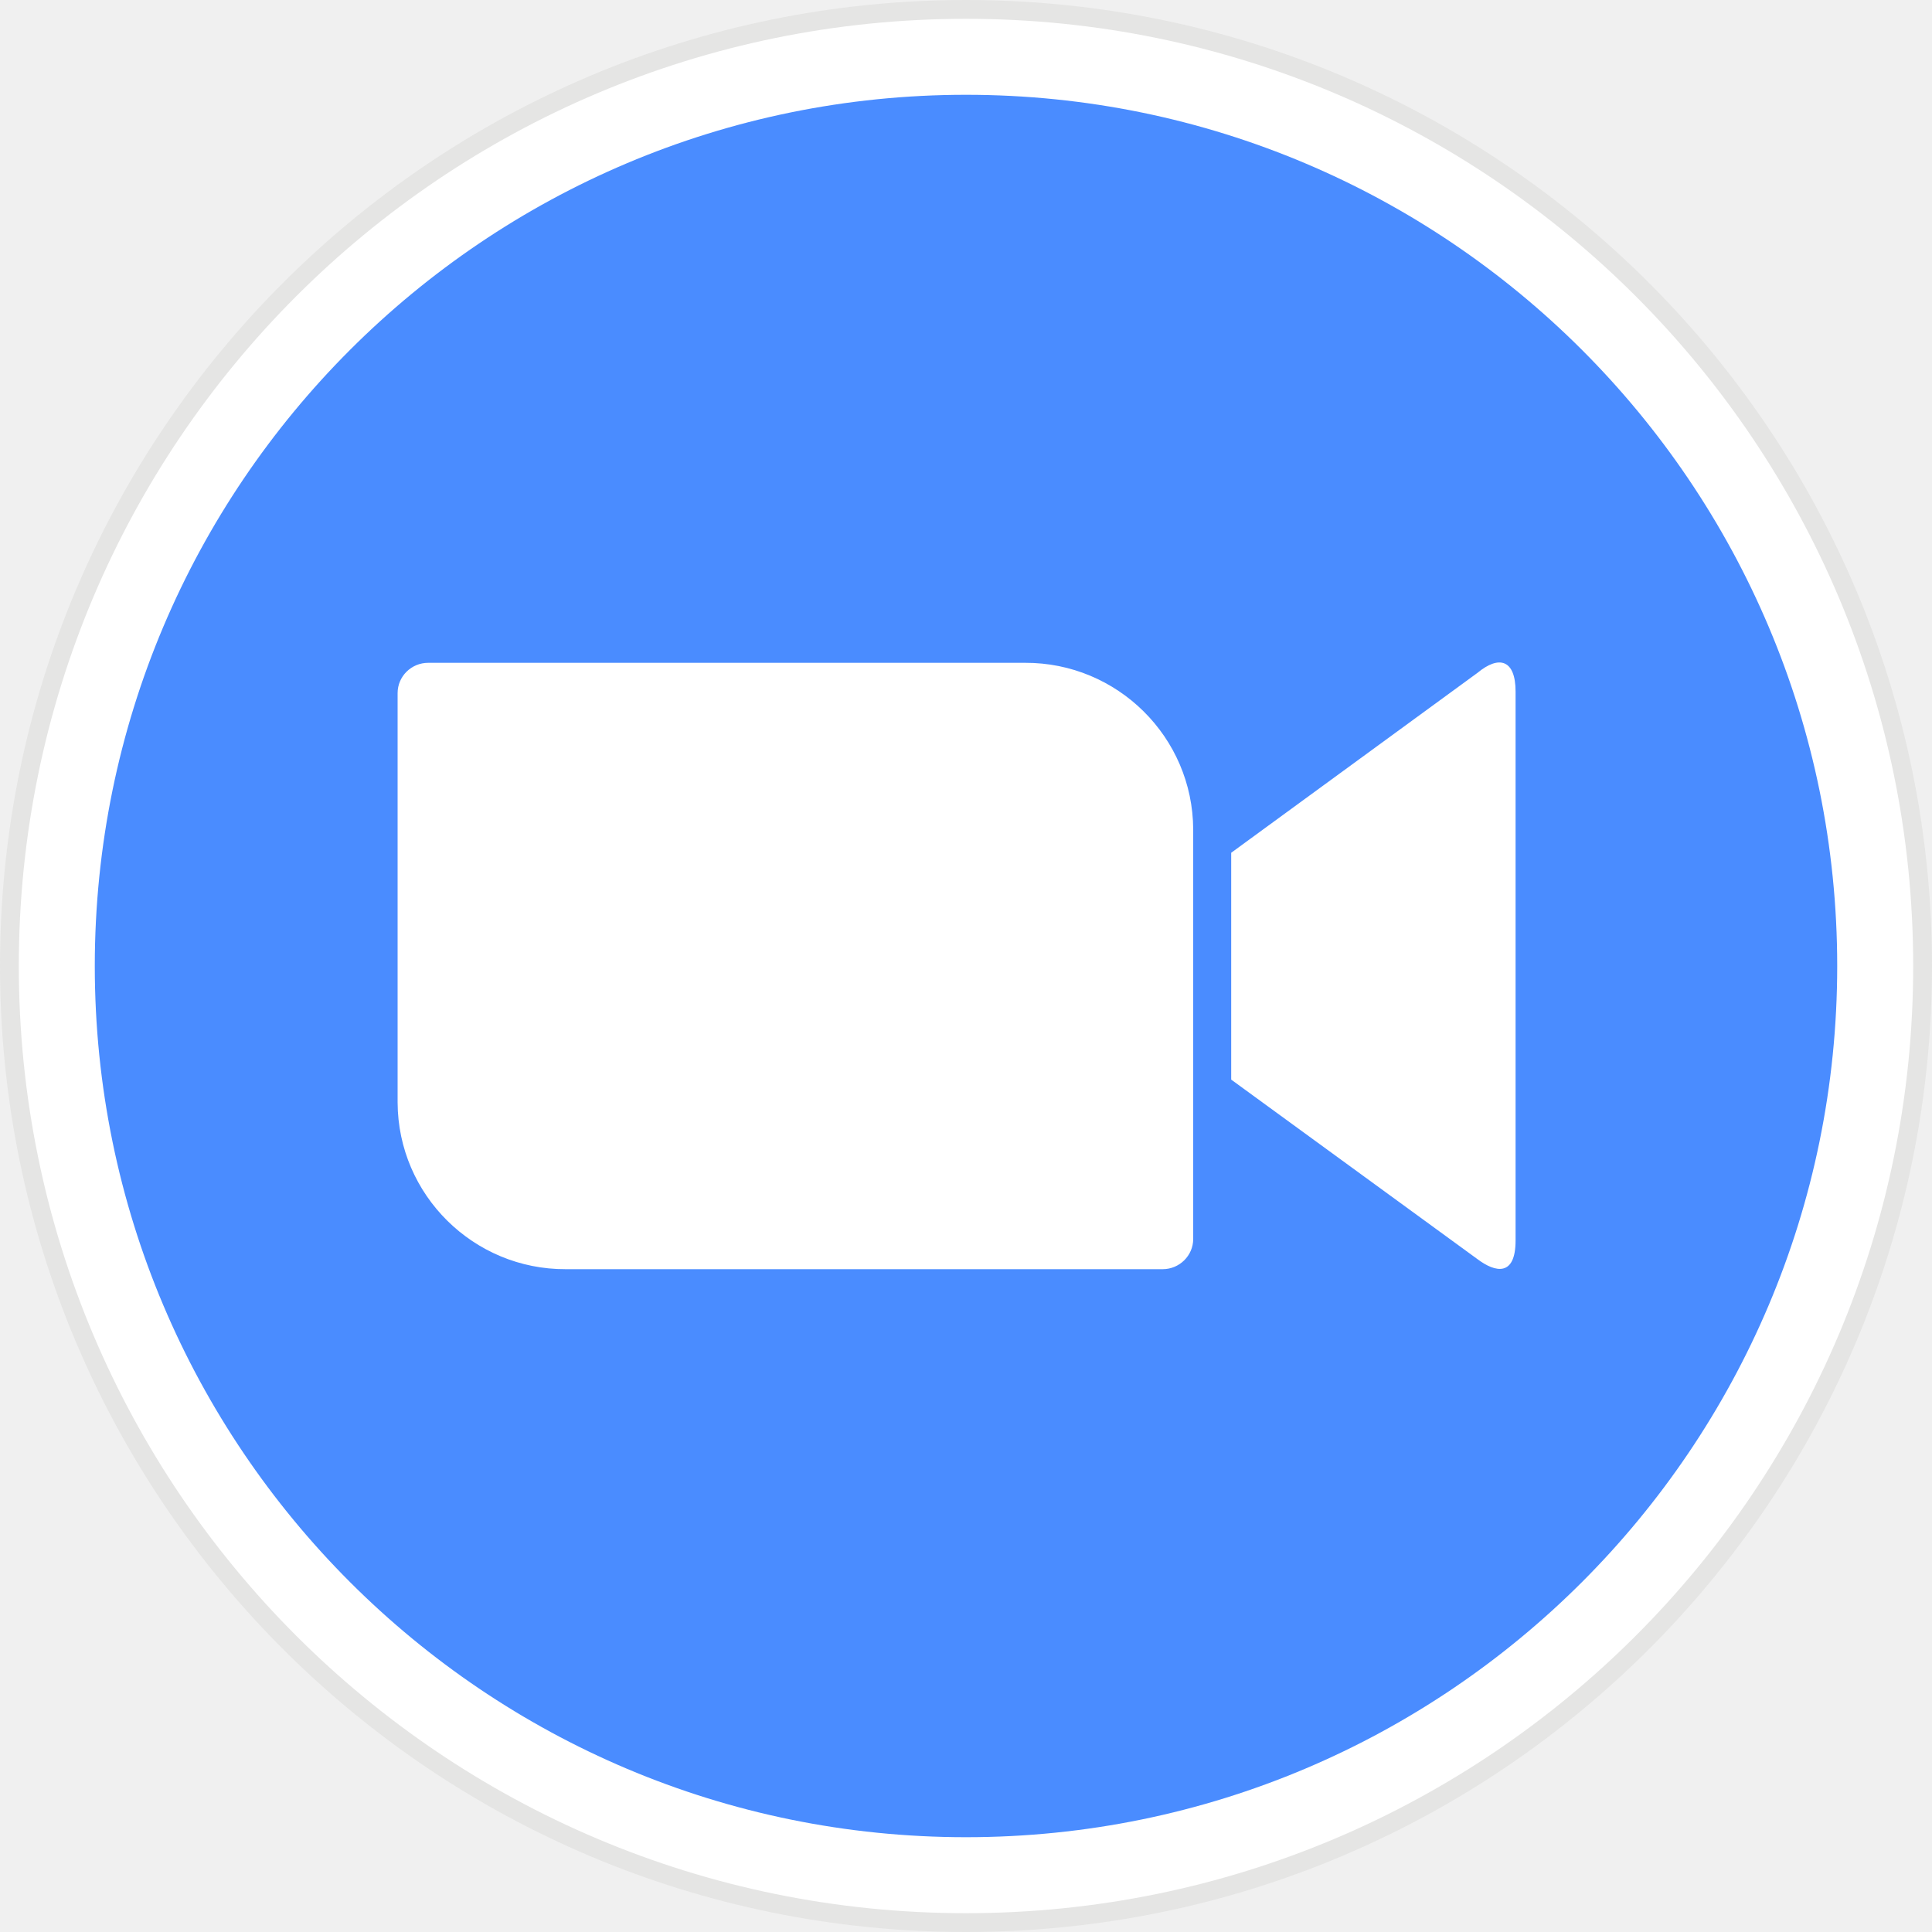
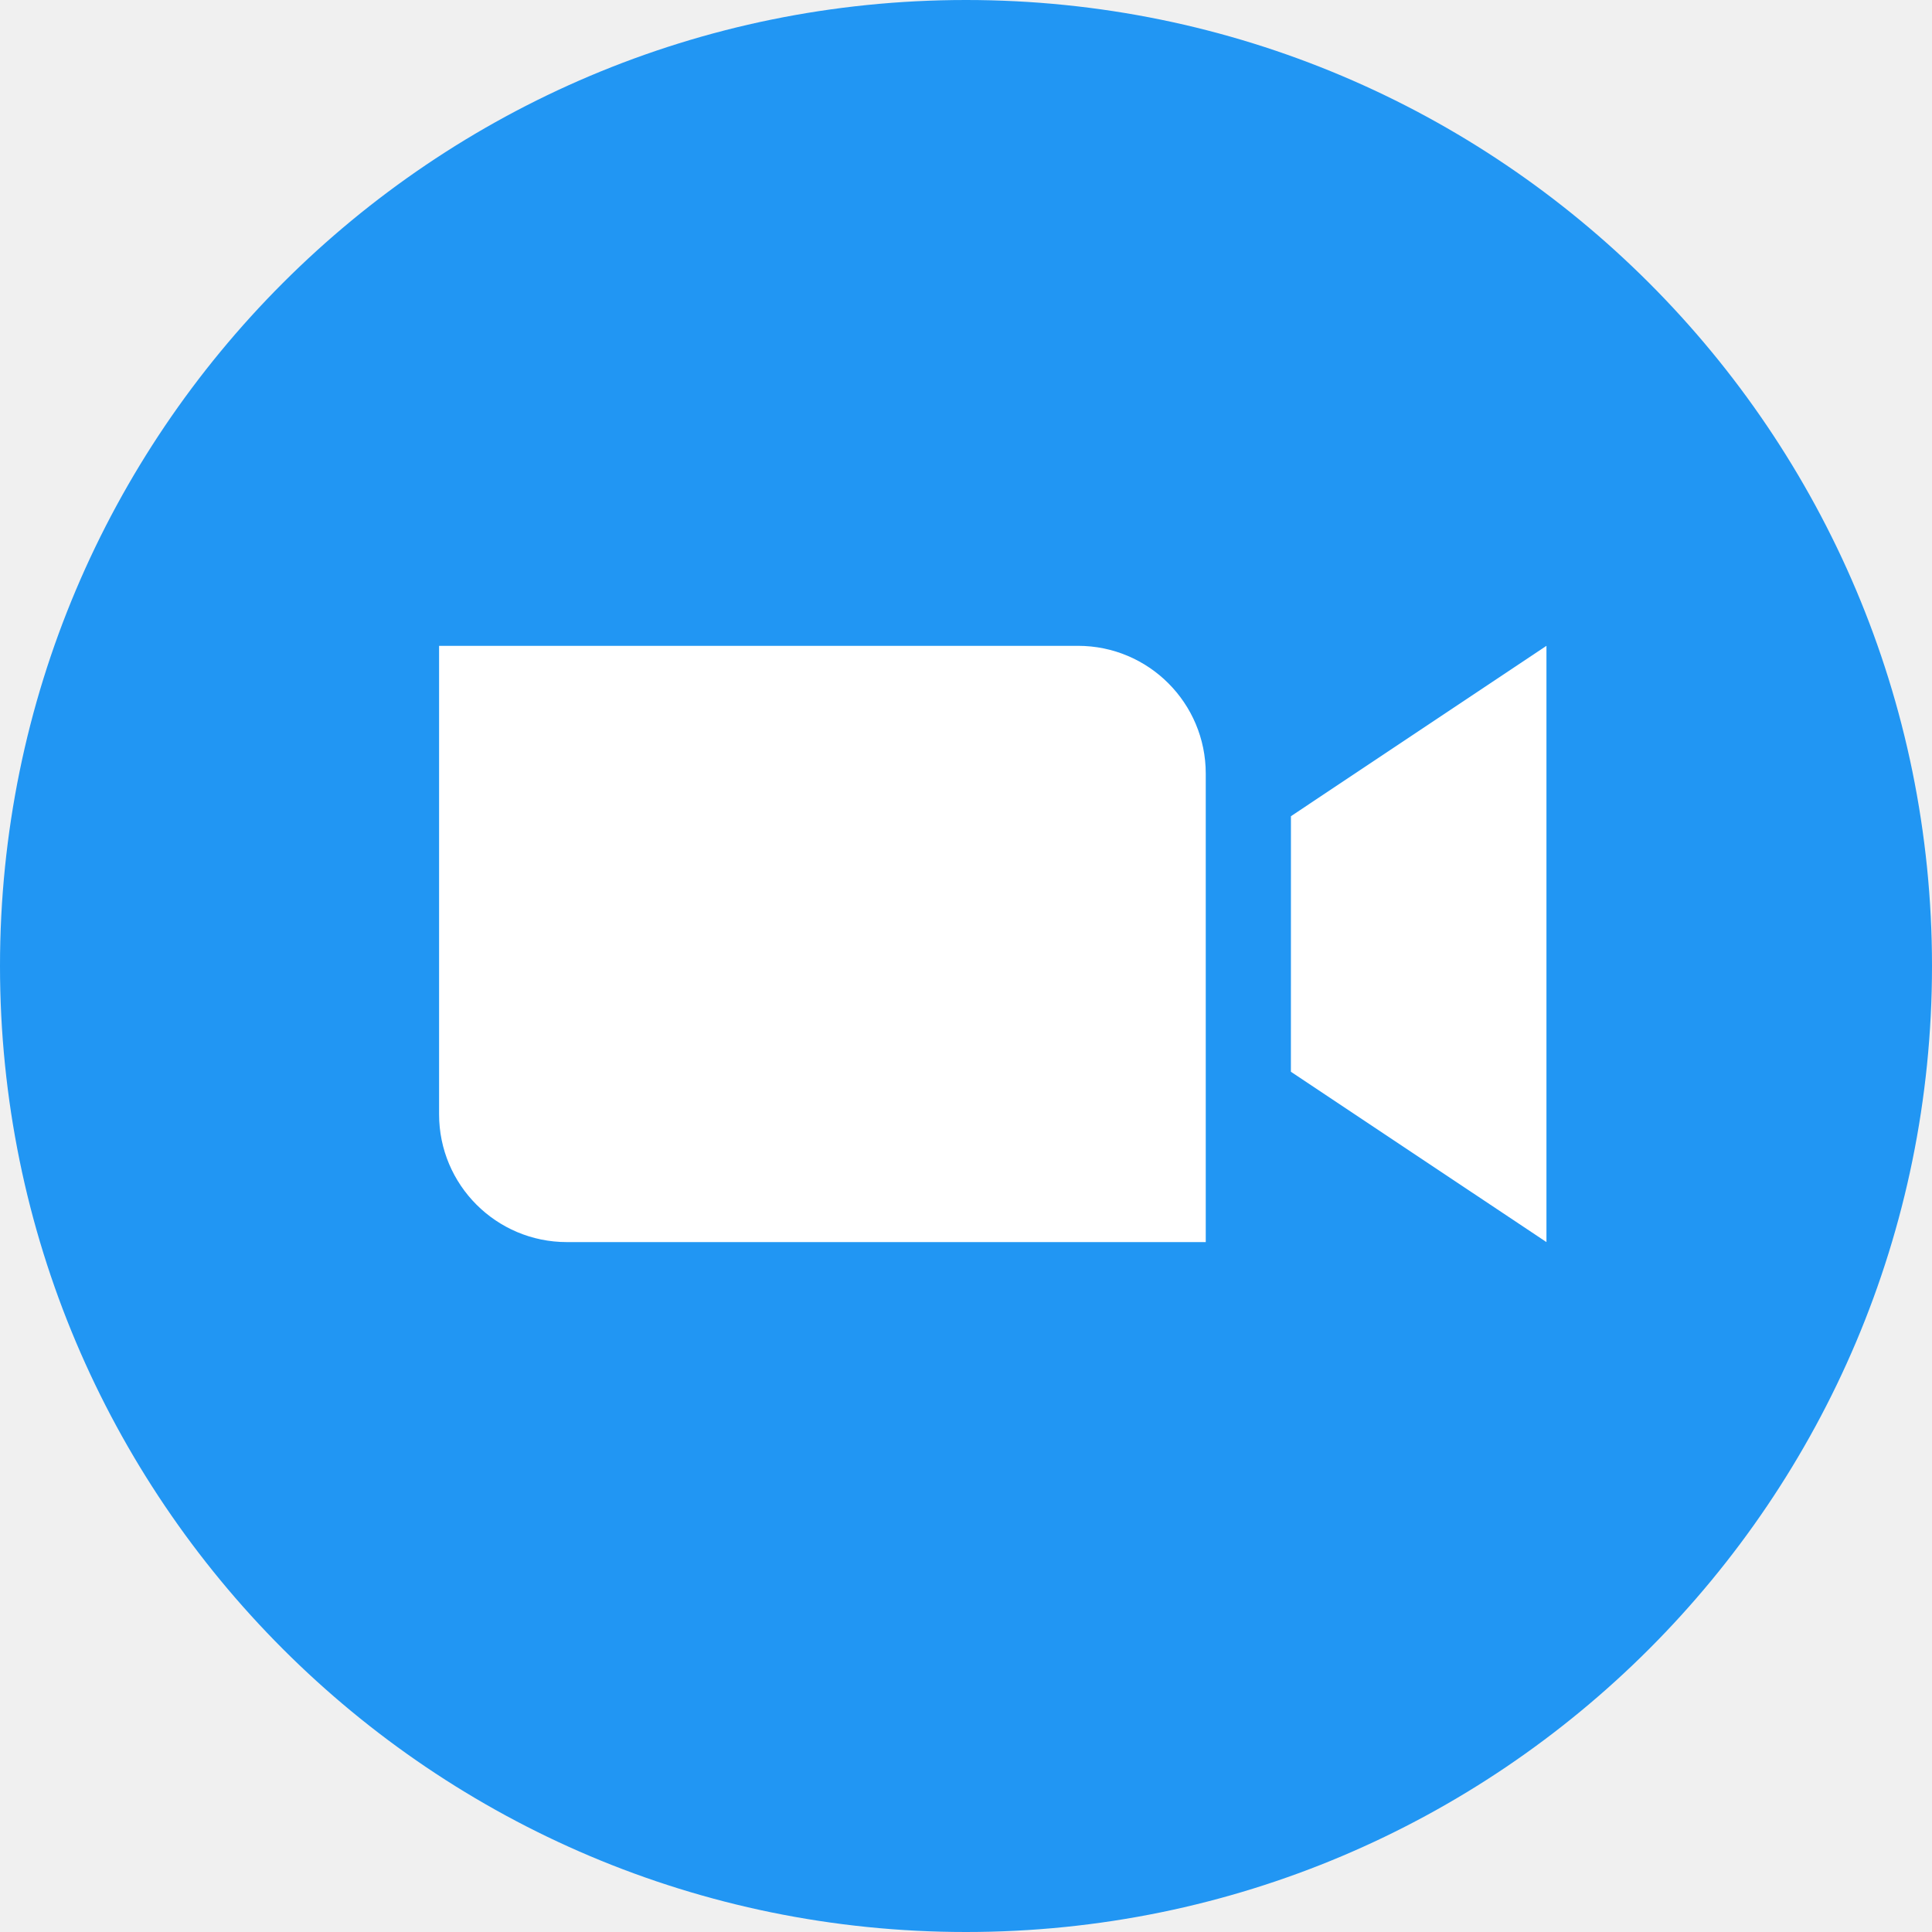
- <svg xmlns="http://www.w3.org/2000/svg" xmlns:xlink="http://www.w3.org/1999/xlink" version="1.1" id="Layer_1" x="0px" y="0px" viewBox="0 0 523.8 523.8" xml:space="preserve" width="523.8" height="523.8">
-   <defs id="defs55" />
-   <style type="text/css" id="style2">
- 	.st0{clip-path:url(#SVGID_2_);}
- 	.st1{fill:#E5E5E4;}
- 	.st2{clip-path:url(#SVGID_4_);}
- 	.st3{fill:#FFFFFF;}
- 	.st4{clip-path:url(#SVGID_6_);}
- 	.st5{fill:#4A8CFF;}
- 	.st6{clip-path:url(#SVGID_8_);}
- </style>
-   <g id="g14" transform="translate(657.8,231.8)">
-     <defs id="defs5">
-       <circle id="SVGID_1_" cx="-395.9" cy="30.1" r="261.9" />
-     </defs>
-     <clipPath id="SVGID_2_">
-       <use xlink:href="#SVGID_1_" style="overflow:visible" id="use7" x="0" y="0" width="100%" height="100%" />
-     </clipPath>
-     <g class="st0" clip-path="url(#SVGID_2_)" id="g12">
-       <path class="st1" d="m -670.7,-244.7 h 549.5 v 549.5 h -549.5 z" id="path10" />
-     </g>
-   </g>
-   <g id="g26" transform="translate(657.8,231.8)">
-     <defs id="defs17">
-       <circle id="SVGID_3_" cx="-395.9" cy="30.1" r="256.8" />
-     </defs>
-     <clipPath id="SVGID_4_">
-       <use xlink:href="#SVGID_3_" style="overflow:visible" id="use19" x="0" y="0" width="100%" height="100%" />
-     </clipPath>
-     <g class="st2" clip-path="url(#SVGID_4_)" id="g24">
-       <path class="st3" d="m -665.5,-239.5 h 539.3 v 539.3 h -539.3 z" id="path22" />
-     </g>
-   </g>
-   <g id="g38" transform="translate(657.8,231.8)">
-     <defs id="defs29">
-       <circle id="SVGID_5_" cx="-395.9" cy="30.1" r="236.2" />
-     </defs>
-     <clipPath id="SVGID_6_">
-       <use xlink:href="#SVGID_5_" style="overflow:visible" id="use31" x="0" y="0" width="100%" height="100%" />
-     </clipPath>
-     <g class="st4" clip-path="url(#SVGID_6_)" id="g36">
-       <path class="st5" d="m -645,-219 h 498.2 V 279.2 H -645 Z" id="path34" />
-     </g>
-   </g>
-   <g id="g50" transform="translate(657.8,231.8)">
-     <defs id="defs41">
-       <path id="SVGID_7_" d="m -324,-0.6 66.8,-48.8 c 5.8,-4.8 10.3,-3.6 10.3,5.1 v 148.8 c 0,9.9 -5.5,8.7 -10.3,5.1 L -324,60.9 Z m -226,-43.3 v 111 c 0.1,25.1 20.6,45.3 45.6,45.2 h 161.8 c 4.6,0 8.3,-3.7 8.3,-8.2 v -111 c -0.1,-25.1 -20.6,-45.3 -45.6,-45.2 h -161.8 c -4.6,0 -8.3,3.7 -8.3,8.2 z" />
-     </defs>
-     <clipPath id="SVGID_8_">
-       <use xlink:href="#SVGID_7_" style="overflow:visible" id="use43" x="0" y="0" width="100%" height="100%" />
-     </clipPath>
-     <g class="st6" clip-path="url(#SVGID_8_)" id="g48">
-       <path class="st3" d="m -562.8,-64.9 h 328.7 v 190 h -328.7 z" id="path46" />
-     </g>
-   </g>
+ <svg xmlns="http://www.w3.org/2000/svg" fill="none" height="2500" width="2500" viewBox="0 0 50.667 50.667">
+   <path d="M25.333 50.667c13.992 0 25.334-11.343 25.334-25.334S39.325 0 25.333 0 0 11.342 0 25.333s11.342 25.334 25.333 25.334z" fill="#2196f3" />
+   <path clip-rule="evenodd" d="M14.866 32.574h16.755V20.288c0-1.851-1.5-3.351-3.351-3.351H11.515v12.286c0 1.851 1.5 3.351 3.351 3.351zm18.988-4.467l6.702 4.467V16.937l-6.701 4.468z" fill="#fff" fill-rule="evenodd" />
</svg>
